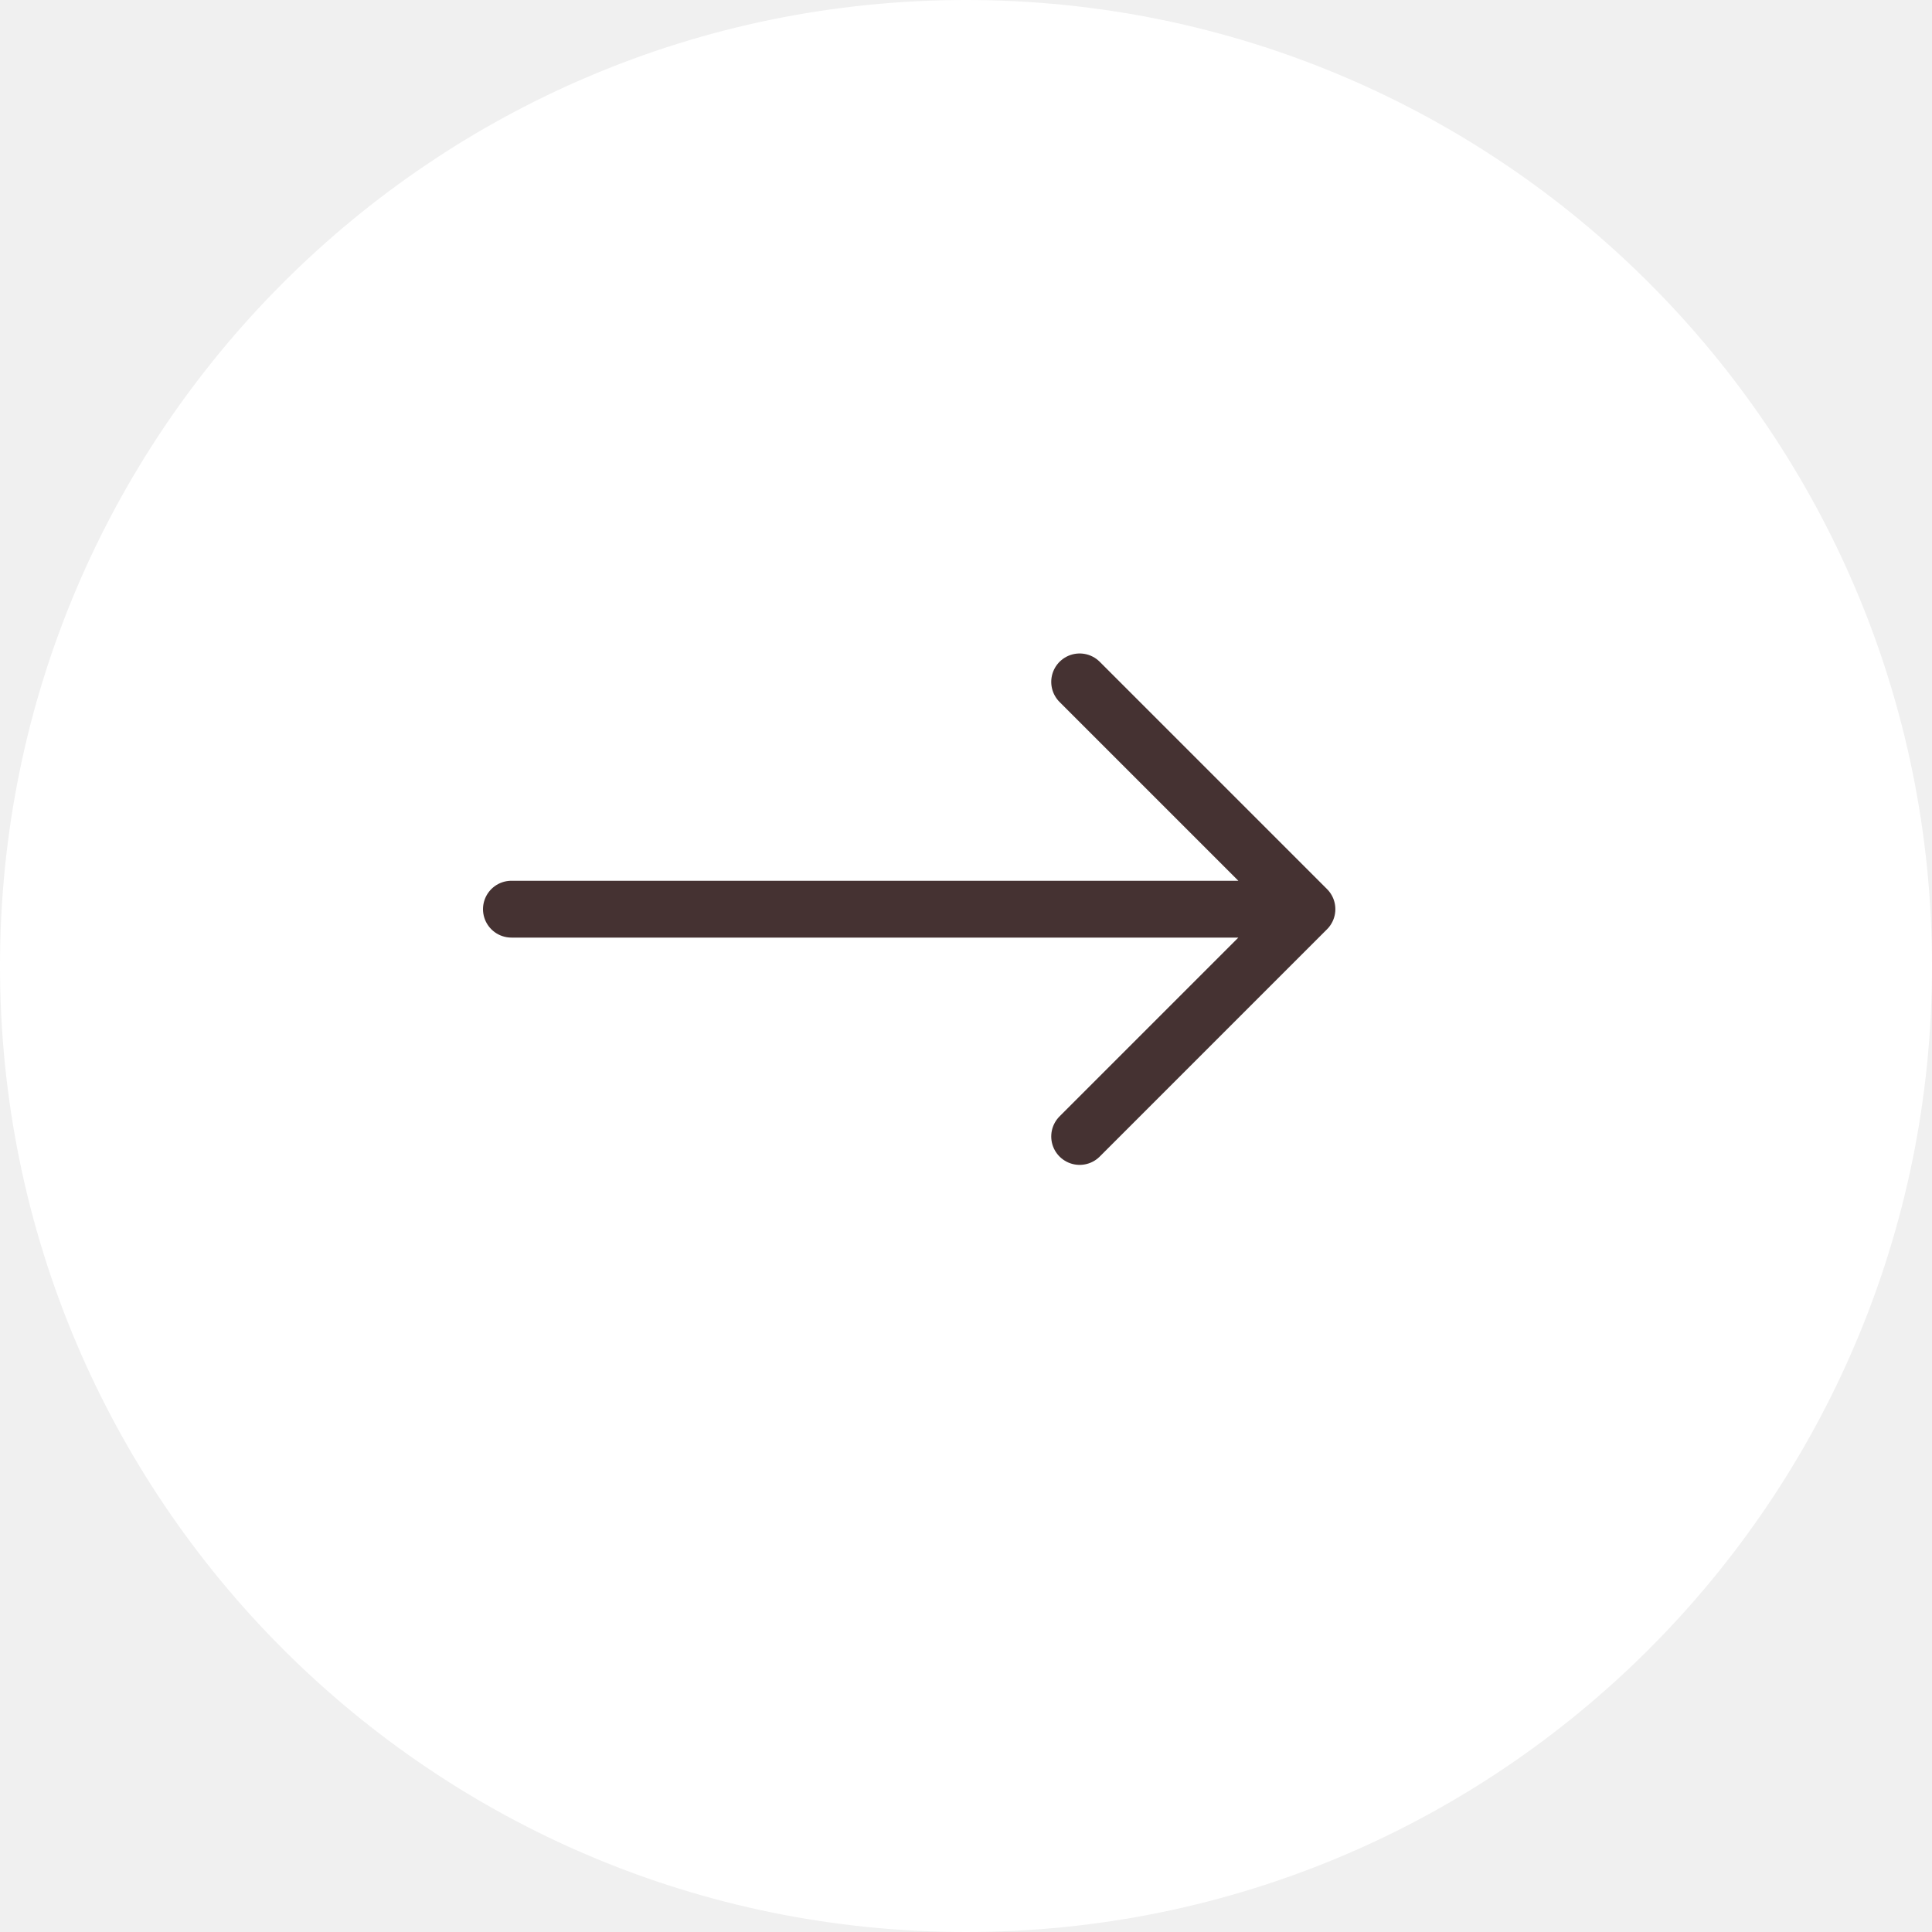
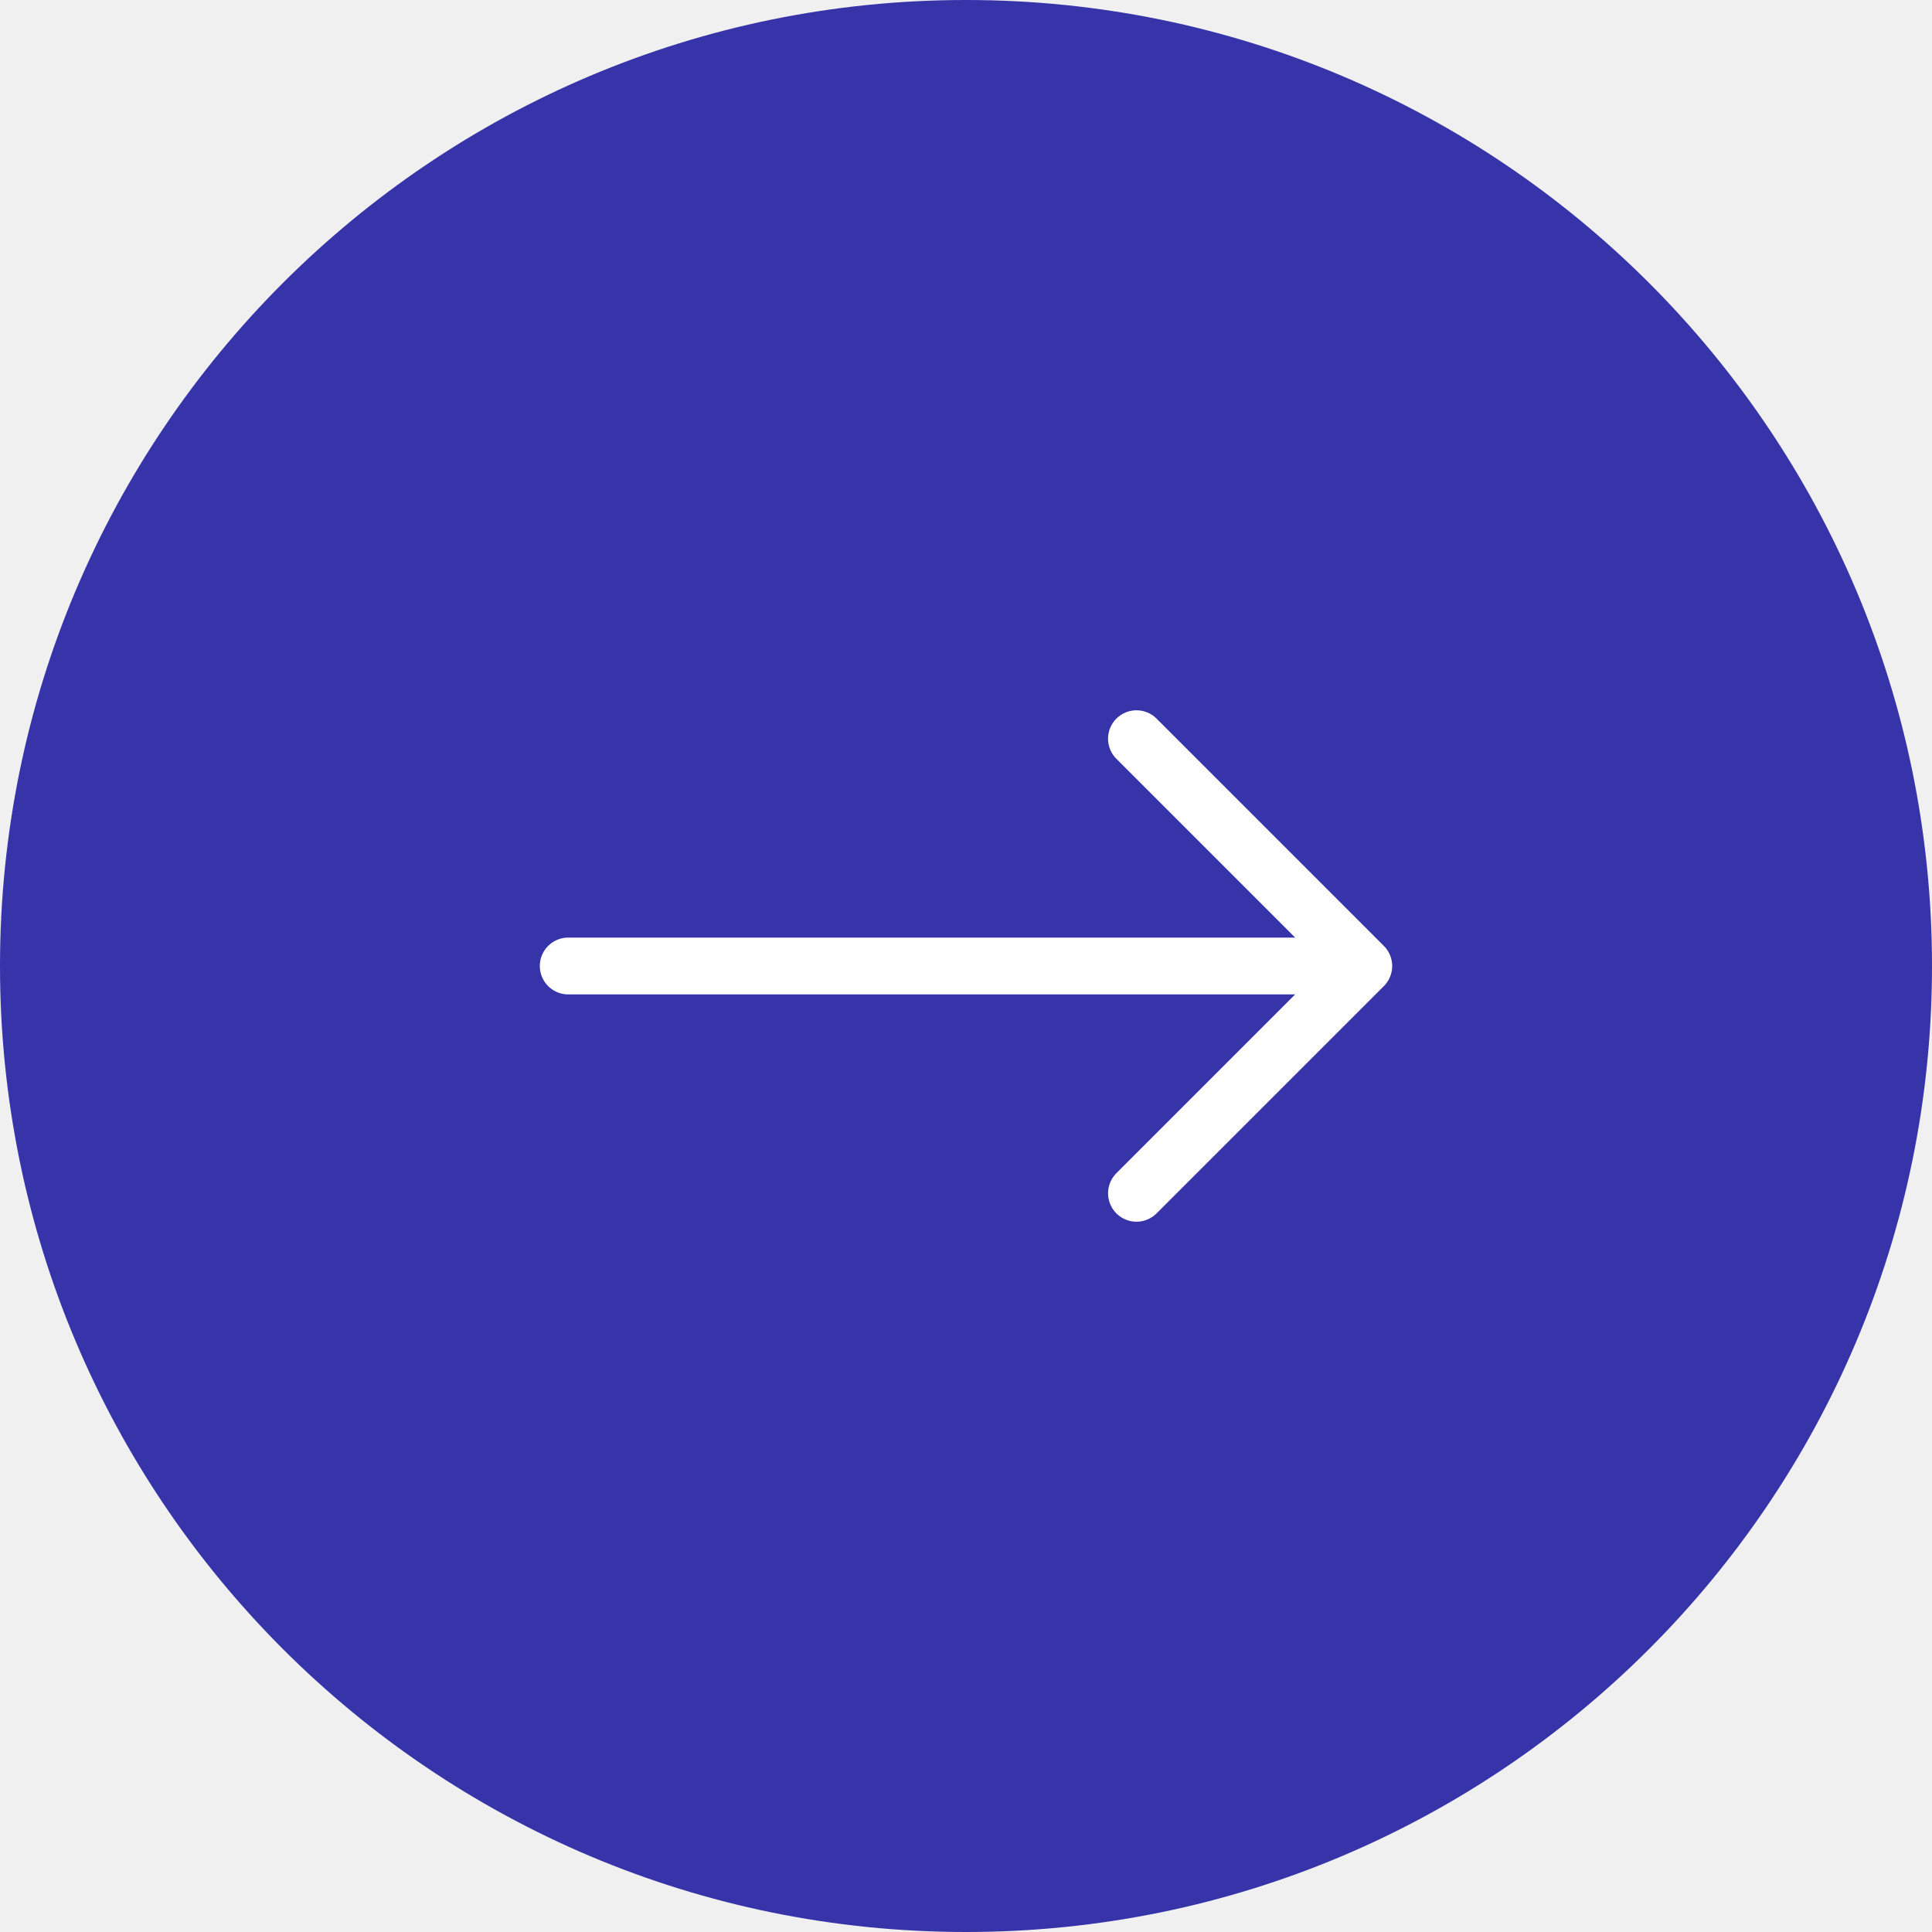
<svg xmlns="http://www.w3.org/2000/svg" width="34" height="34" viewBox="0 0 34 34" fill="none">
-   <circle cx="17" cy="17" r="17" fill="white" />
-   <path d="M9 16H23M23 16L19 12M23 16L19 20" stroke="#453232" stroke-linecap="round" stroke-linejoin="round" />
+   <circle cx="17" cy="17" r="17" fill="#3734A9" />
+   <path d="M10 17H24M24 17L20 21M24 17L20 13" stroke="white" stroke-linecap="round" stroke-linejoin="round" />
</svg>
